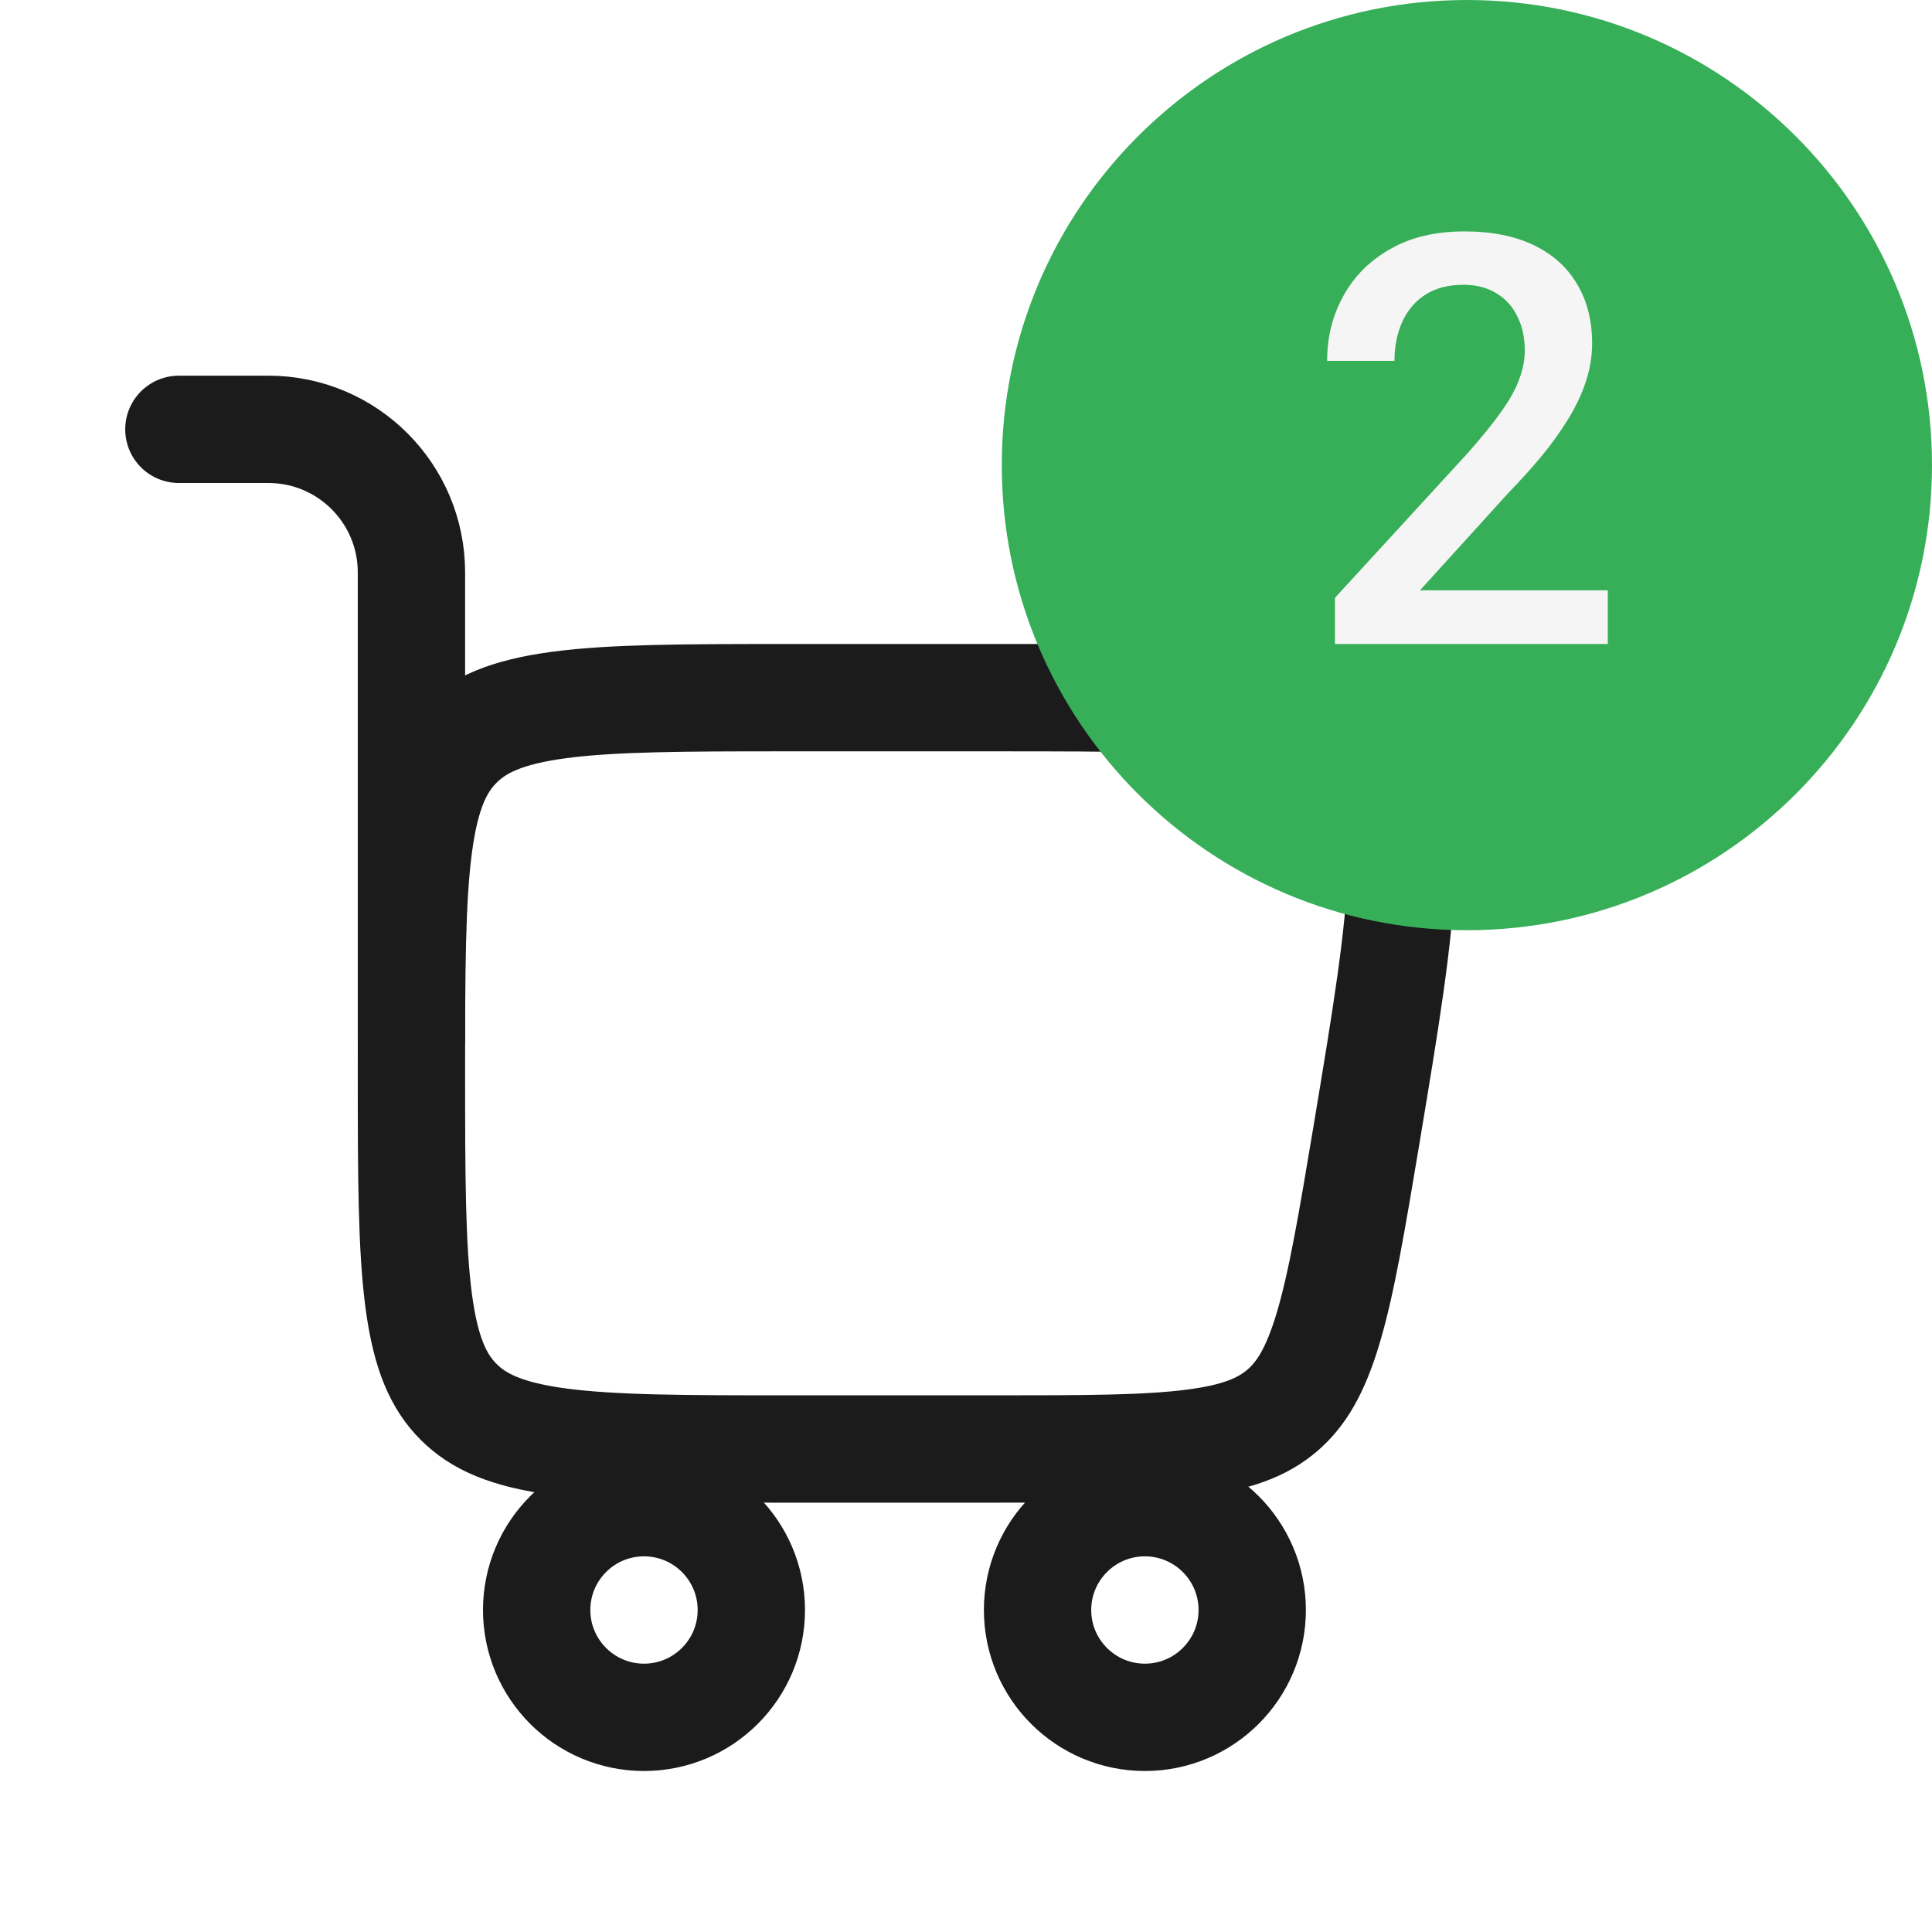
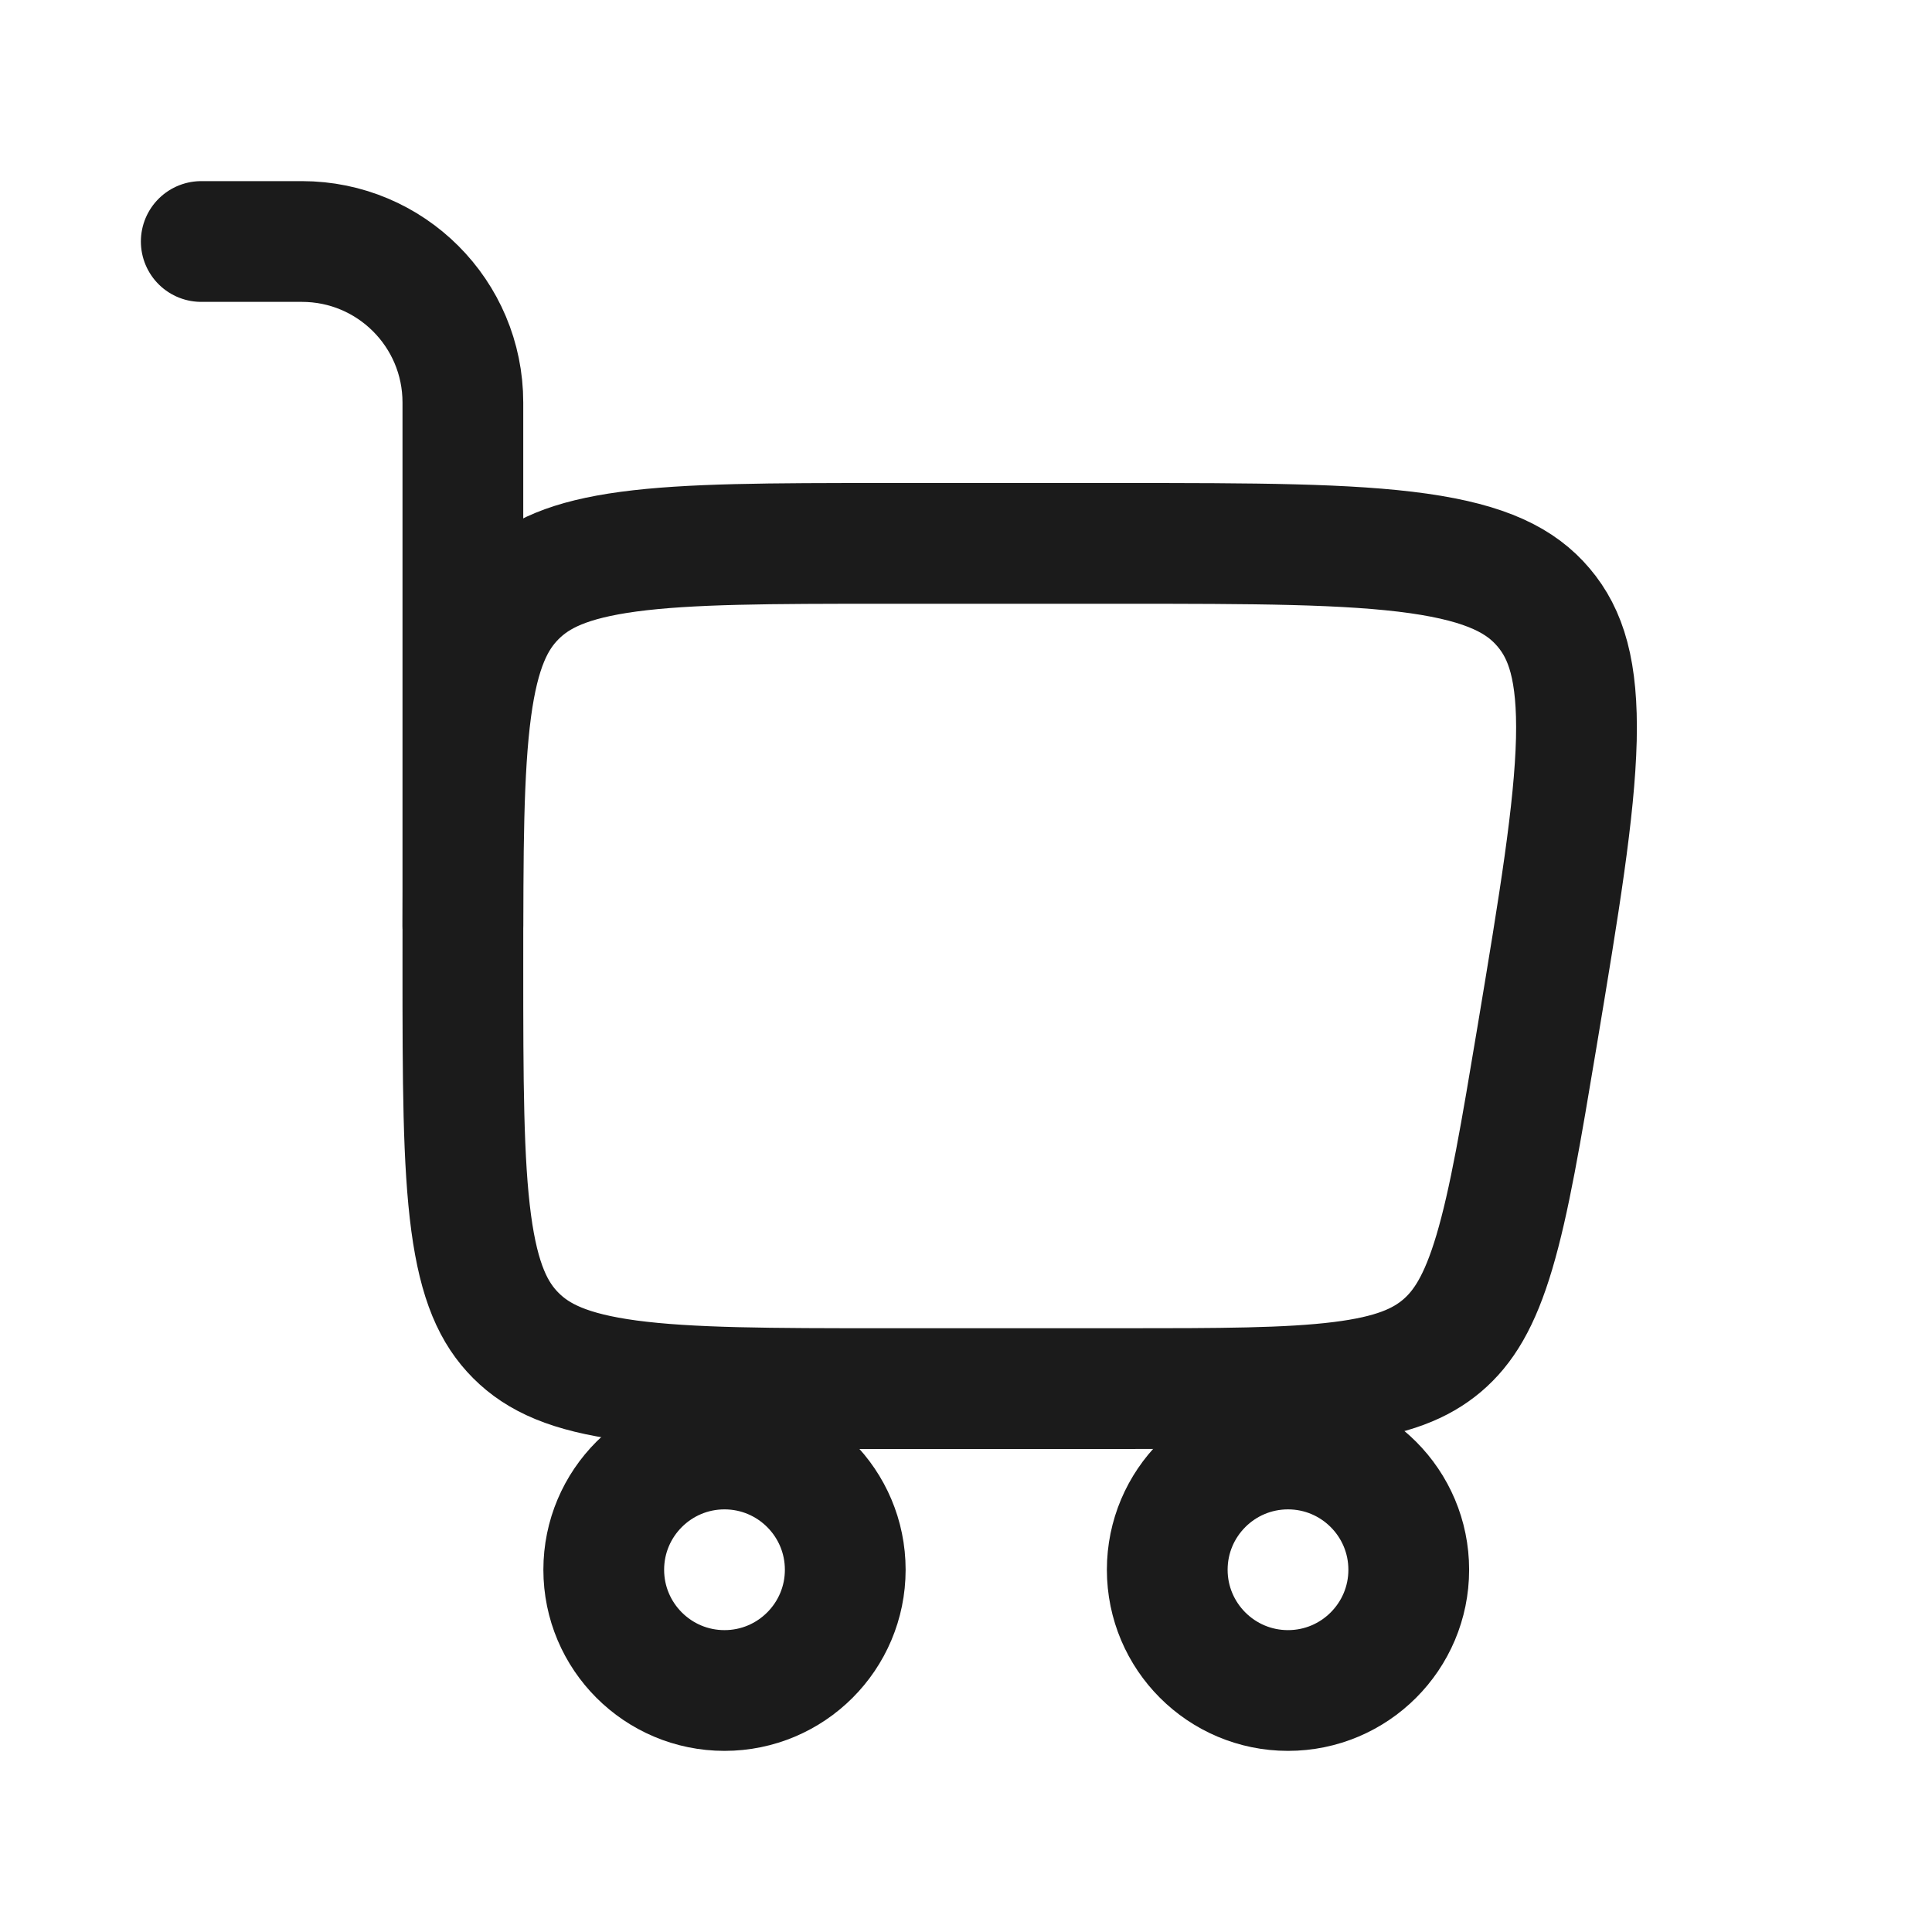
- <svg xmlns="http://www.w3.org/2000/svg" width="27" height="27" viewBox="0 0 27 27" fill="none">
-   <path d="M9 21C9.828 21 10.5 21.672 10.5 22.5C10.5 23.328 9.828 24 9 24C8.172 24 7.5 23.328 7.5 22.5C7.5 21.672 8.172 21 9 21Z" stroke="#1B1B1B" stroke-width="1.5" />
-   <path d="M16 21C16.828 21 17.5 21.672 17.5 22.5C17.5 23.328 16.828 24 16 24C15.172 24 14.5 23.328 14.5 22.5C14.5 21.672 15.172 21 16 21Z" stroke="#1B1B1B" stroke-width="1.5" />
-   <path d="M5.75 15C5.75 13.565 5.752 12.563 5.853 11.808C5.952 11.074 6.132 10.686 6.409 10.409C6.686 10.132 7.074 9.952 7.808 9.853C8.563 9.752 9.565 9.75 11 9.75H13.917C15.584 9.75 16.754 9.752 17.623 9.875C18.471 9.996 18.895 10.215 19.175 10.546C19.455 10.876 19.602 11.33 19.582 12.187C19.56 13.065 19.37 14.219 19.096 15.863C18.893 17.079 18.751 17.923 18.563 18.555C18.381 19.167 18.179 19.491 17.913 19.717C17.646 19.942 17.294 20.088 16.66 20.167C16.006 20.249 15.15 20.25 13.917 20.25H11C9.565 20.25 8.563 20.248 7.808 20.147C7.074 20.048 6.686 19.868 6.409 19.591C6.132 19.314 5.952 18.926 5.853 18.192C5.752 17.436 5.75 16.435 5.75 15Z" stroke="#1B1B1B" stroke-width="1.5" />
-   <path d="M5.75 14.5V8C5.75 6.895 4.855 6 3.75 6H2.5" stroke="#1B1B1B" stroke-width="1.5" stroke-linecap="round" />
-   <circle cx="20.5" cy="6.5" r="6.5" fill="#37AF59" />
-   <path d="M22.469 8.25V9H18.656V8.355L20.508 6.336C20.711 6.107 20.871 5.909 20.988 5.742C21.105 5.576 21.188 5.426 21.234 5.293C21.284 5.158 21.309 5.026 21.309 4.898C21.309 4.719 21.275 4.561 21.207 4.426C21.142 4.288 21.046 4.18 20.918 4.102C20.79 4.021 20.635 3.98 20.453 3.98C20.242 3.98 20.065 4.026 19.922 4.117C19.779 4.208 19.671 4.335 19.598 4.496C19.525 4.655 19.488 4.837 19.488 5.043H18.547C18.547 4.712 18.622 4.41 18.773 4.137C18.924 3.861 19.143 3.642 19.43 3.48C19.716 3.316 20.061 3.234 20.465 3.234C20.845 3.234 21.168 3.298 21.434 3.426C21.699 3.553 21.901 3.734 22.039 3.969C22.18 4.203 22.25 4.48 22.25 4.801C22.25 4.978 22.221 5.154 22.164 5.328C22.107 5.503 22.025 5.677 21.918 5.852C21.814 6.023 21.69 6.197 21.547 6.371C21.404 6.543 21.246 6.717 21.074 6.895L19.844 8.25H22.469Z" fill="#F5F5F5" />
+ <svg xmlns="http://www.w3.org/2000/svg" width="24" height="24" viewBox="0 0 24 24" fill="none">
+   <path d="M9 18C9.828 18 10.5 18.672 10.5 19.5C10.5 20.328 9.828 21 9 21C8.172 21 7.5 20.328 7.5 19.5C7.5 18.672 8.172 18 9 18Z" stroke="#1B1B1B" stroke-width="1.5" />
+   <path d="M16 18C16.828 18 17.5 18.672 17.5 19.5C17.5 20.328 16.828 21 16 21C15.172 21 14.5 20.328 14.5 19.5C14.5 18.672 15.172 18 16 18Z" stroke="#1B1B1B" stroke-width="1.5" />
+   <path d="M5.75 12C5.75 10.565 5.752 9.563 5.853 8.808C5.952 8.074 6.132 7.686 6.409 7.409C6.686 7.132 7.074 6.952 7.808 6.853C8.563 6.752 9.565 6.75 11 6.75H13.917C15.584 6.75 16.754 6.752 17.623 6.875C18.471 6.996 18.895 7.215 19.175 7.546C19.455 7.876 19.602 8.33 19.582 9.187C19.56 10.065 19.37 11.219 19.096 12.863C18.893 14.079 18.751 14.923 18.563 15.555C18.381 16.167 18.179 16.491 17.913 16.717C17.646 16.942 17.294 17.088 16.66 17.167C16.006 17.249 15.15 17.25 13.917 17.25H11C9.565 17.25 8.563 17.248 7.808 17.147C7.074 17.048 6.686 16.868 6.409 16.591C6.132 16.314 5.952 15.926 5.853 15.192C5.752 14.437 5.75 13.435 5.75 12Z" stroke="#1B1B1B" stroke-width="1.5" />
+   <path d="M5.75 11.5V5C5.75 3.895 4.855 3 3.75 3H2.5" stroke="#1B1B1B" stroke-width="1.5" stroke-linecap="round" />
</svg>
